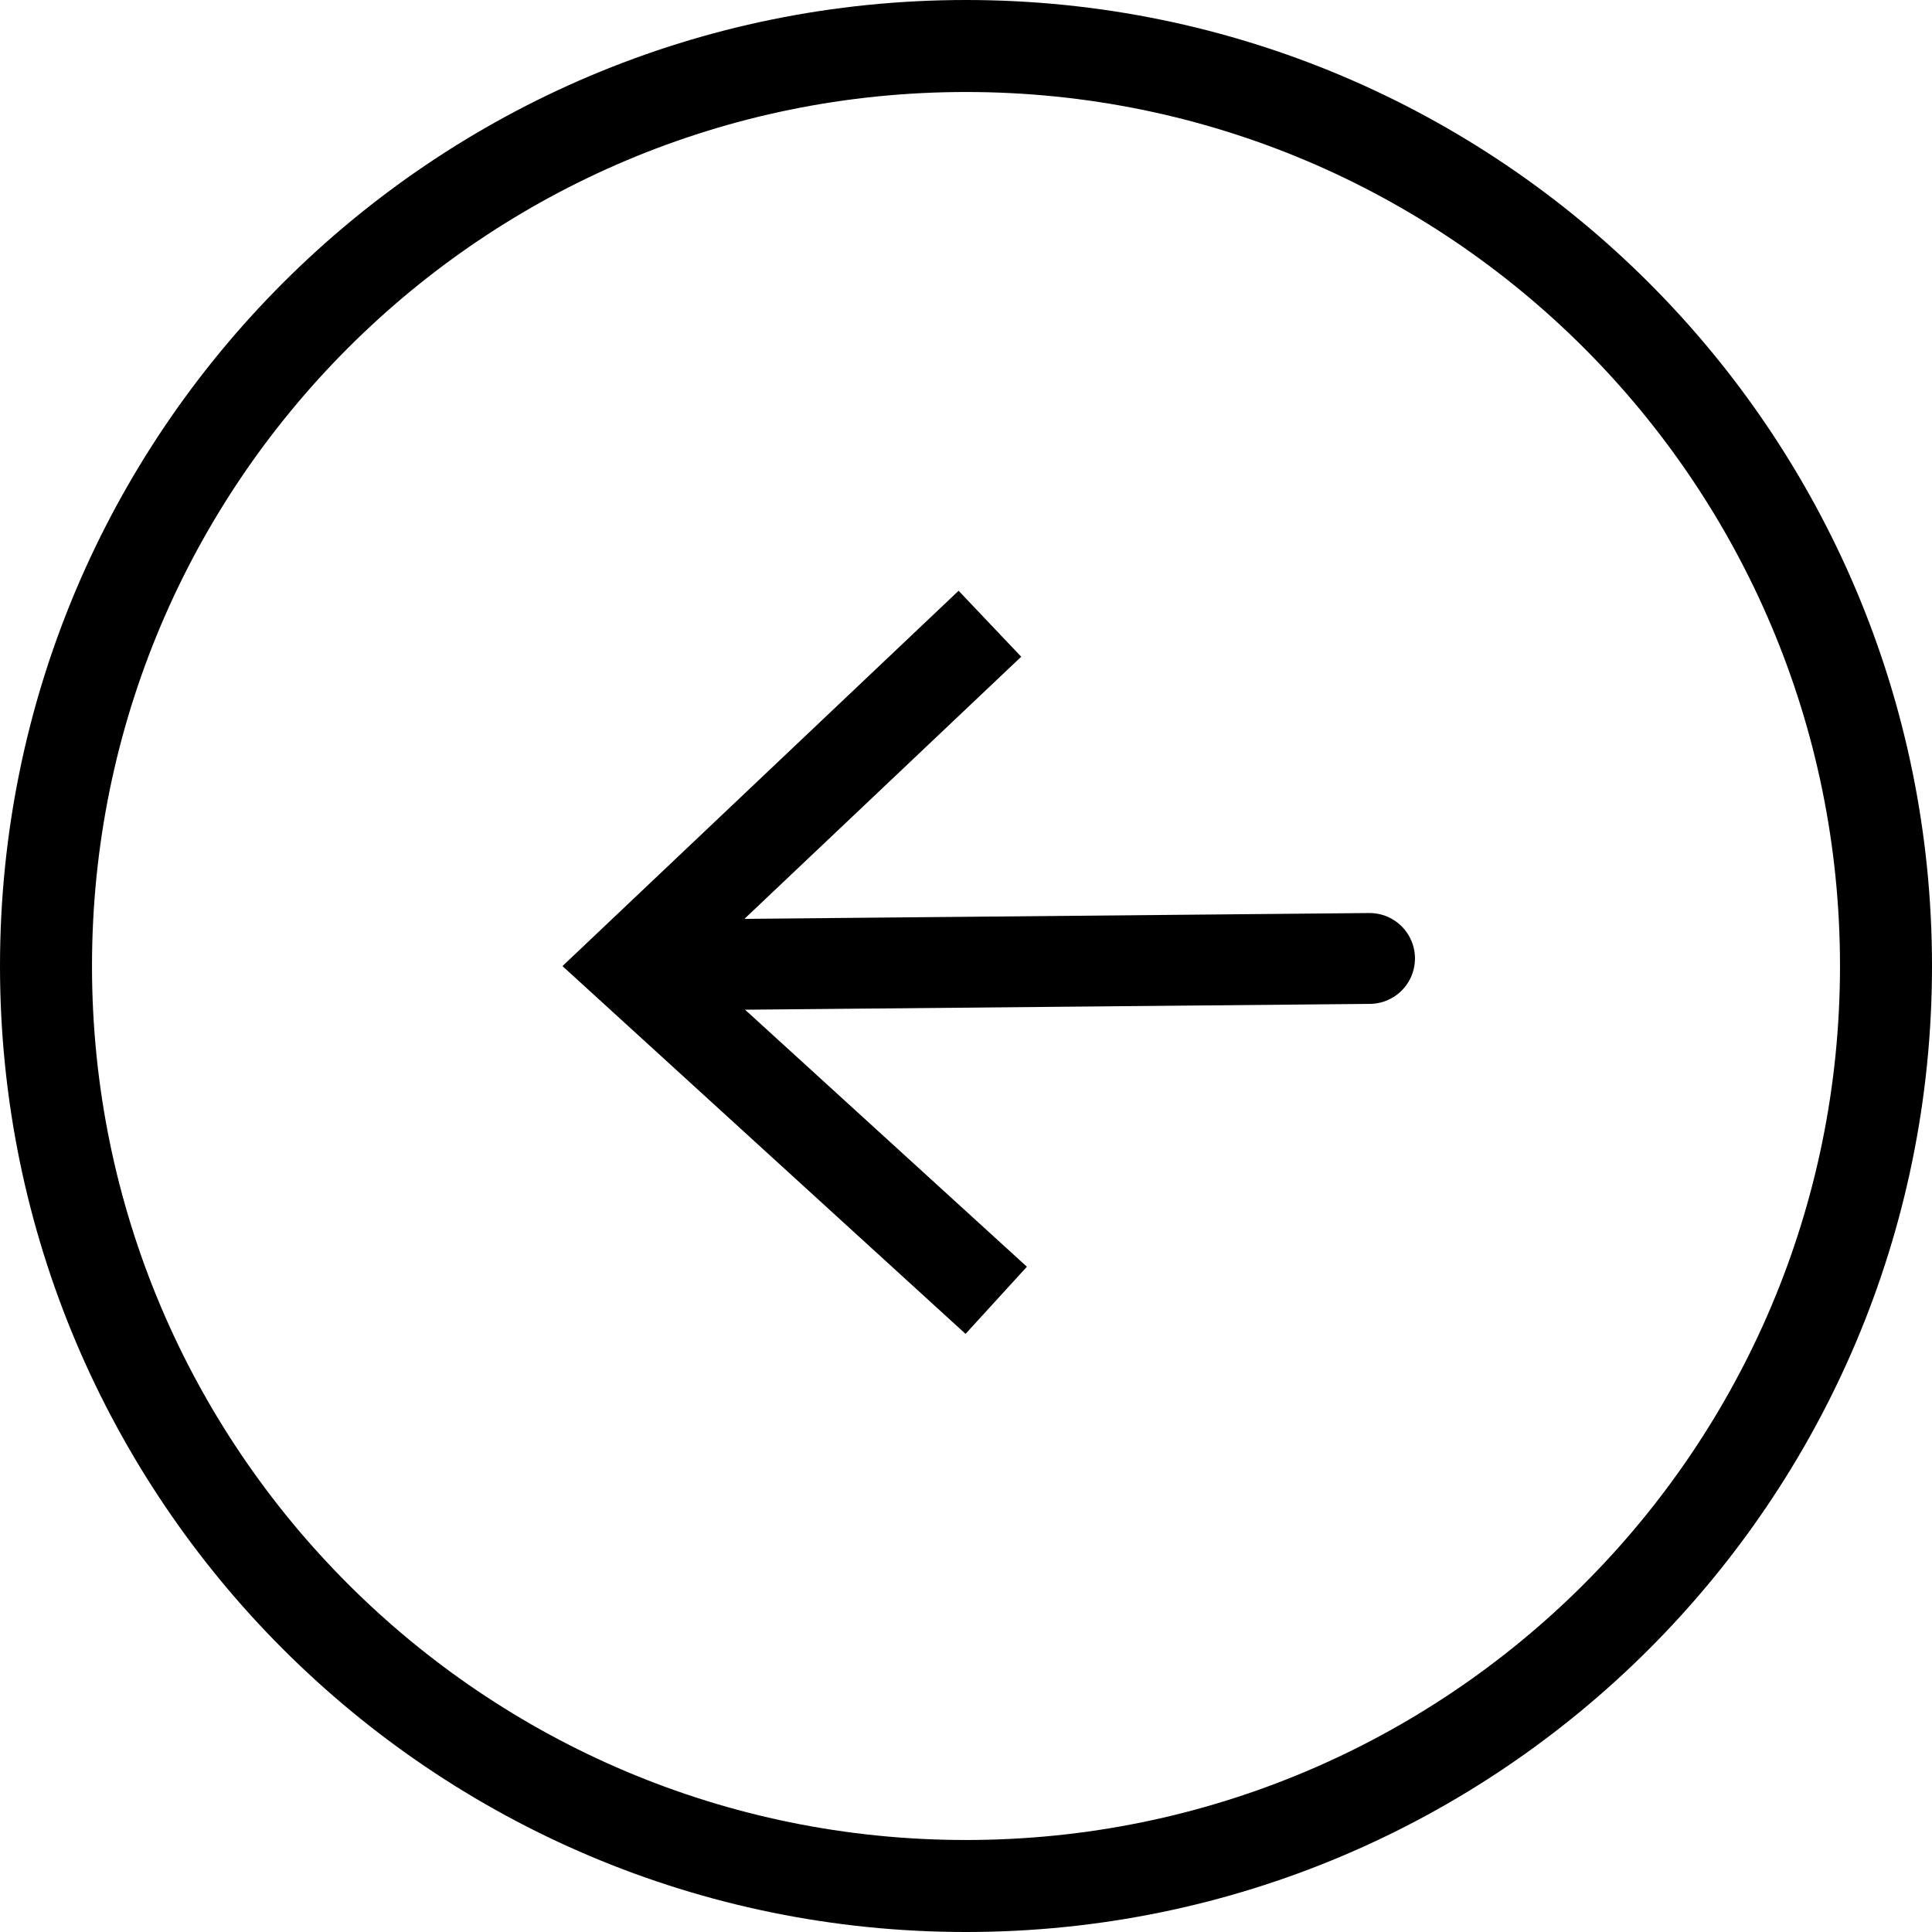
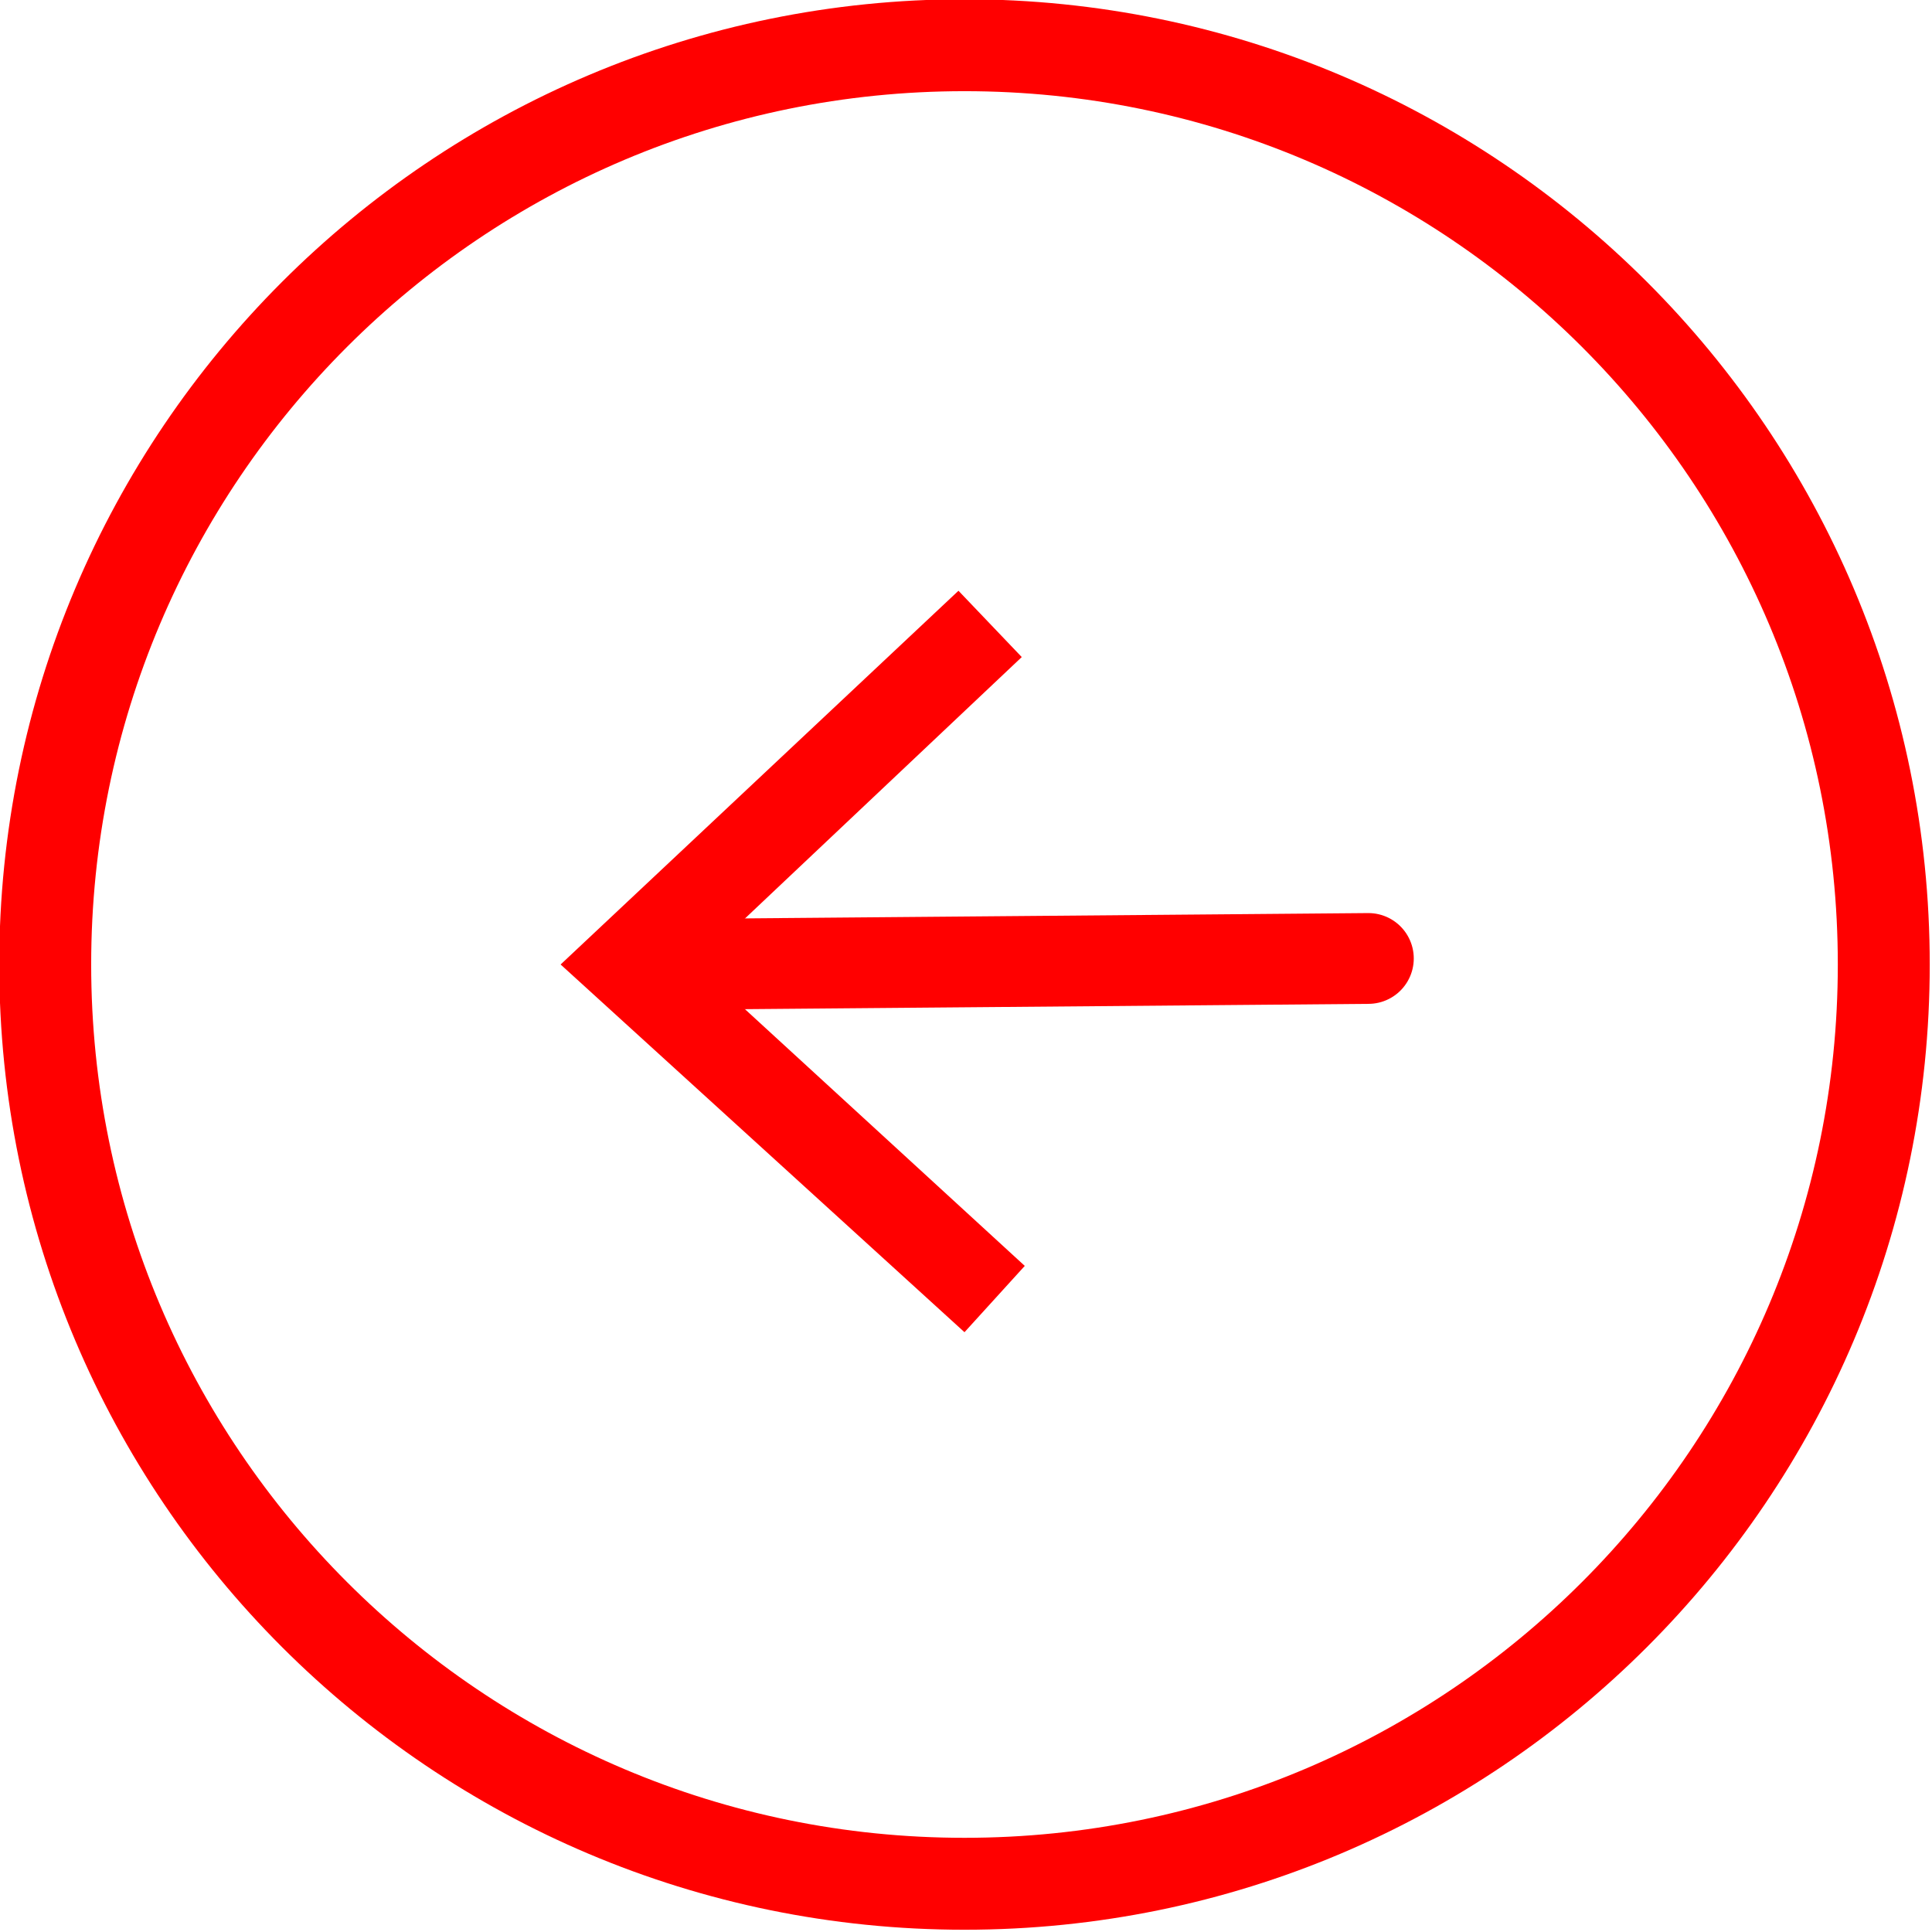
- <svg xmlns="http://www.w3.org/2000/svg" viewBox="0 0 64.05 64.05">
-   <g id="Livello_2" data-name="Livello 2">
-     <g id="Graphics">
-       <g>
-         <g>
-           <line x1="21.914" y1="31.994" x2="45.403" y2="31.775" fill="none" stroke="#000" stroke-linecap="round" stroke-linejoin="round" stroke-width="3.012" />
-           <polygon points="32.01 44.221 34.044 41.995 23.07 31.987 33.855 21.772 31.78 19.585 18.647 32.028 32.01 44.221" />
-         </g>
-         <circle cx="32.025" cy="32.025" r="30.5" fill="none" stroke="#000" stroke-linecap="round" stroke-linejoin="round" stroke-width="3.05" />
-       </g>
-     </g>
-   </g>
+ <svg xmlns="http://www.w3.org/2000/svg" version="1.1" id="Livello_1" x="0px" y="0px" viewBox="0 0 64.1 64.1" style="enable-background:new 0 0 64.1 64.1;" xml:space="preserve">
+   <style type="text/css">
+ 	.st0{fill:none;stroke:#FF0000;stroke-width:3.05;stroke-linecap:round;stroke-linejoin:round;}
+ 	.st1{fill:none;stroke:#FF0000;stroke-width:3.012;stroke-linecap:round;stroke-linejoin:round;}
+ 	.st2{fill:#FF0000;}
+ </style>
+   <circle class="st0" cx="32" cy="32" r="30.5" />
+   <line class="st1" x1="21.9" y1="32" x2="45.4" y2="31.8" />
+   <polygon class="st2" points="32,44.2 34,42 23.1,32 33.9,21.8 31.8,19.6 18.6,32 " />
</svg>
